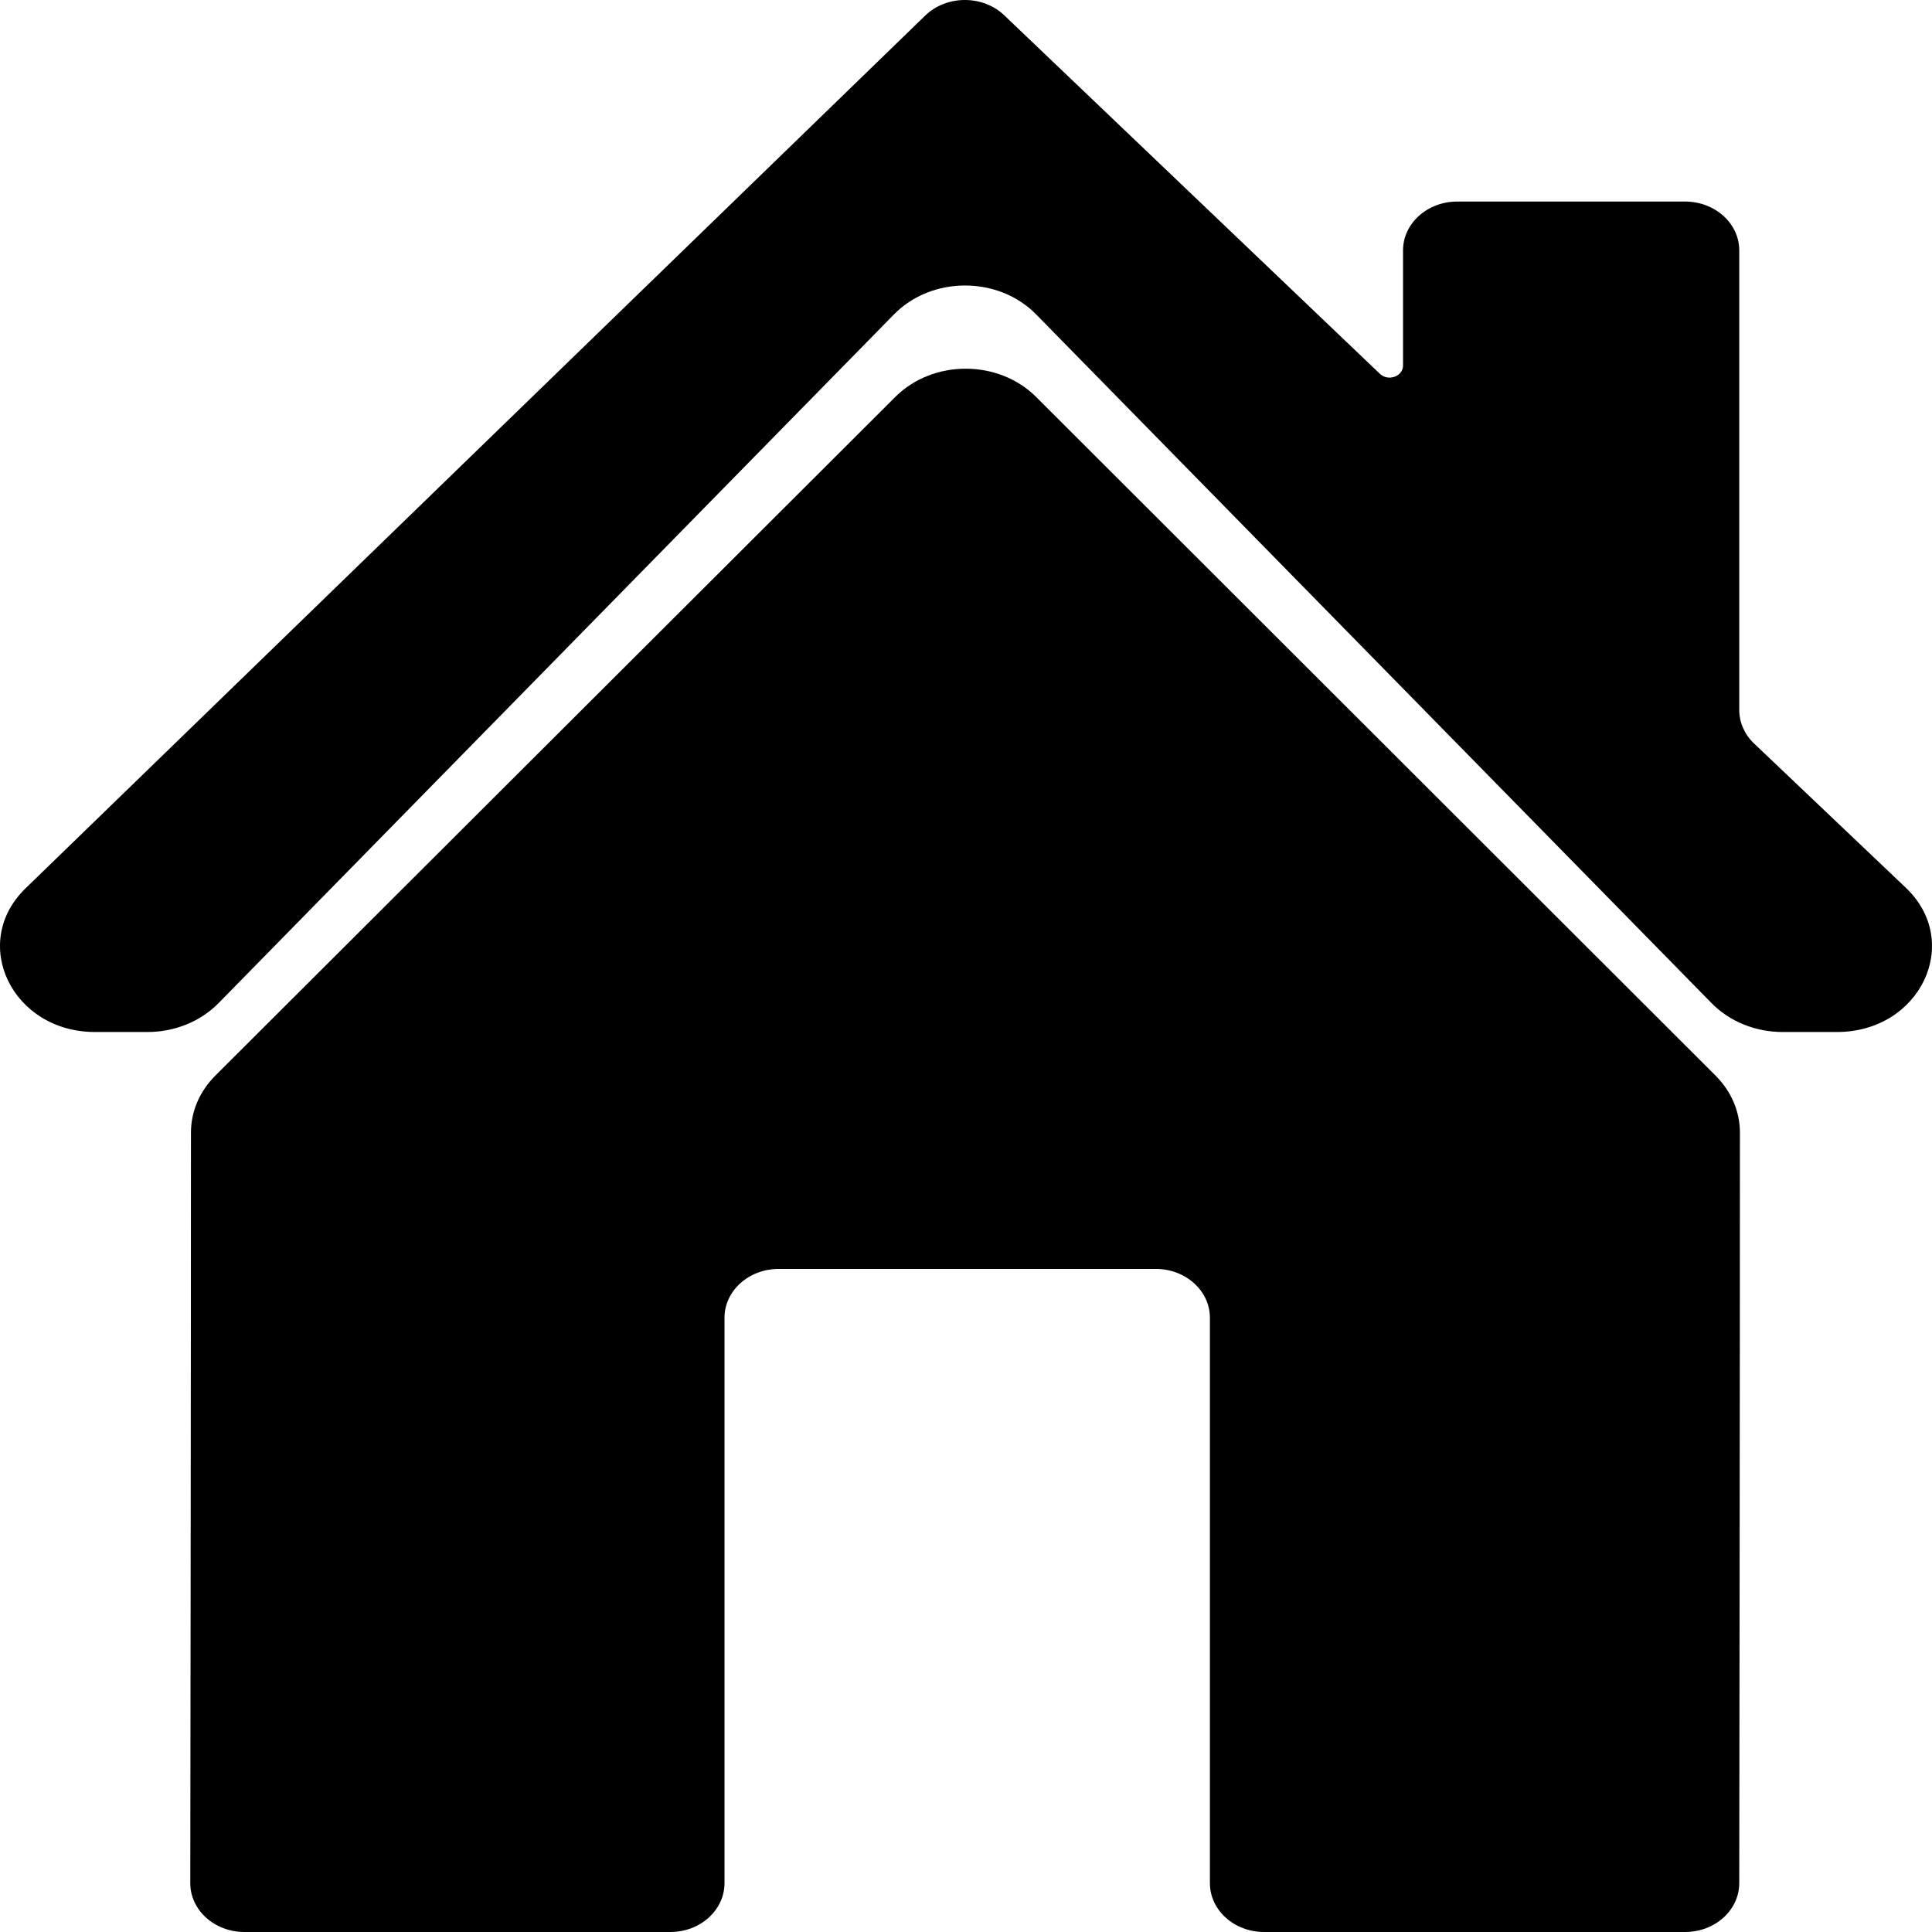
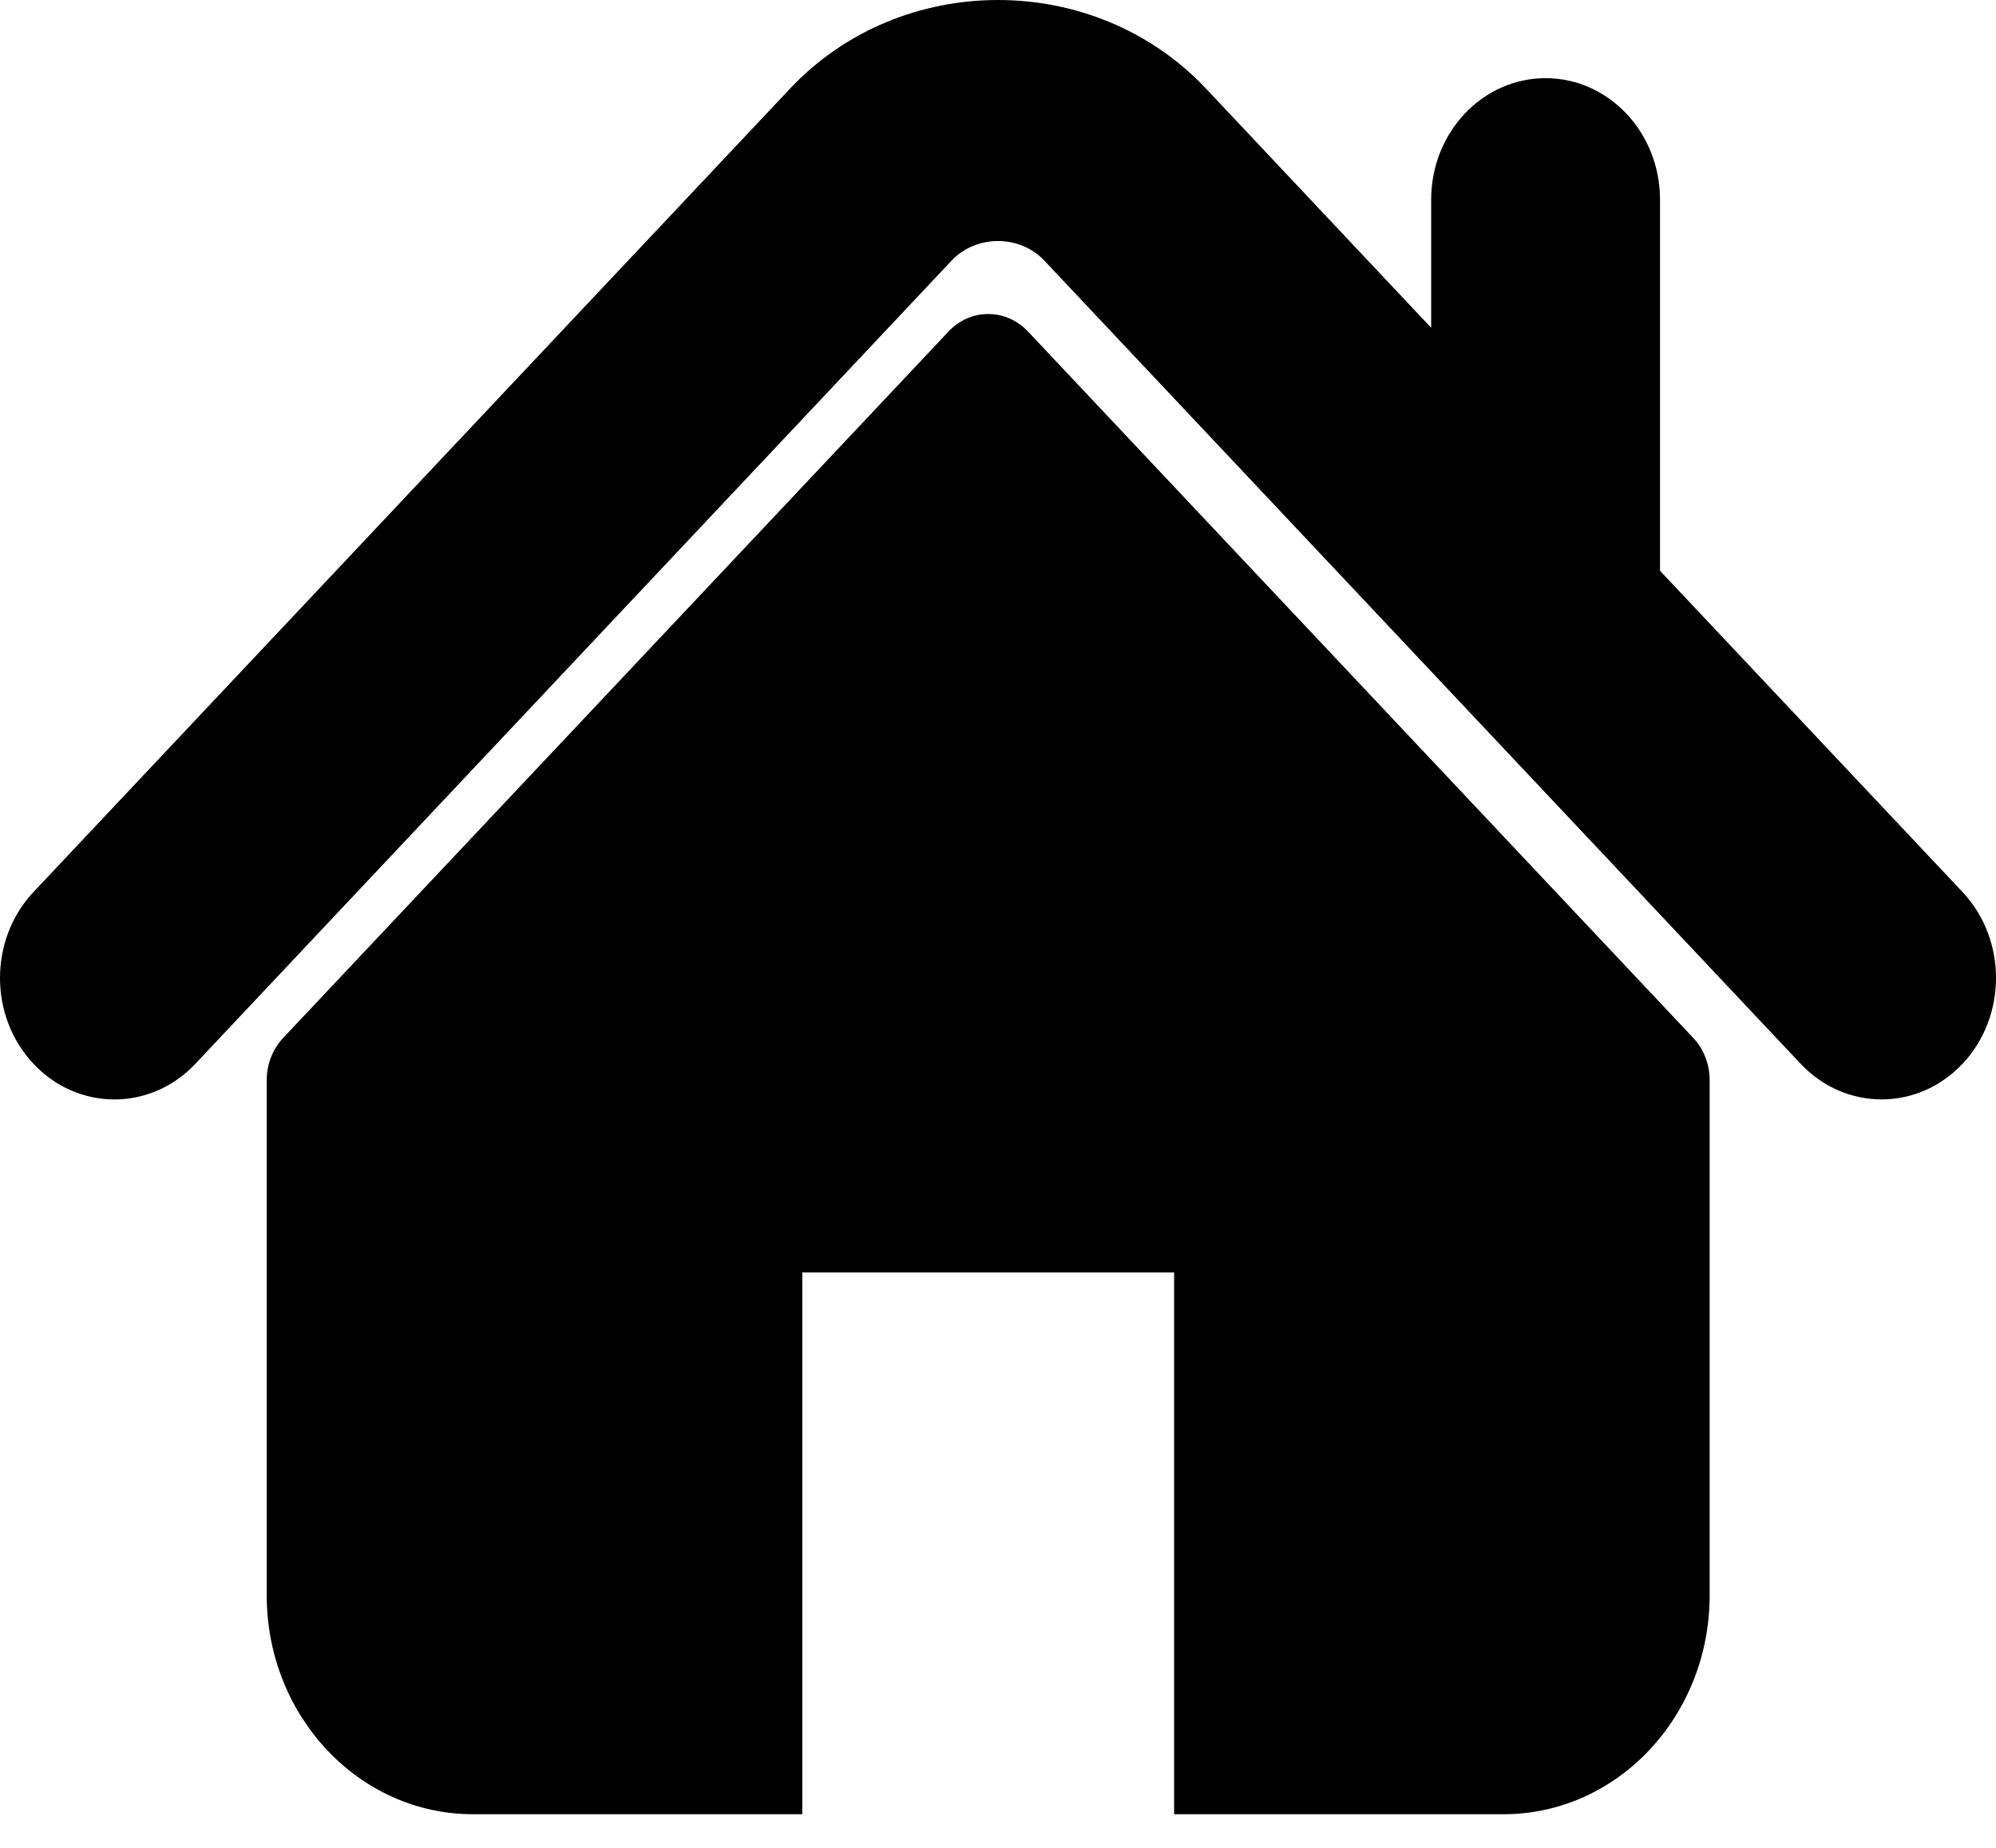
- <svg xmlns="http://www.w3.org/2000/svg" width="400" height="400" viewBox="0 0 400 400" fill="none">
-   <path fill-rule="evenodd" clip-rule="evenodd" d="M30.537 213.667C36.163 213.667 41.518 211.491 45.245 207.692L185.097 65.086C192.911 57.119 206.7 57.119 214.513 65.086L354.365 207.692C358.092 211.491 363.447 213.667 369.073 213.667H380.329C397.57 213.667 406.438 195.067 394.573 183.79L363.09 153.868C361.164 151.998 360.094 149.54 360.094 146.988V51.842C360.094 46.256 355.071 41.729 348.875 41.729H301.703C295.507 41.729 290.485 46.256 290.485 51.842V57.593C290.485 62.984 290.485 70.436 290.485 75.677C290.485 77.94 287.411 79.035 285.686 77.389L207.99 3.233C203.543 -1.086 195.958 -1.076 191.524 3.254L5.29 183.922C-6.382 195.244 2.525 213.667 19.671 213.667H30.537Z" fill="black" />
-   <path fill-rule="evenodd" clip-rule="evenodd" d="M185.37 82.172C193.167 74.39 206.719 74.392 214.513 82.177L355.175 222.679C358.431 225.931 360.233 230.109 360.233 234.49C360.233 284.561 360.094 389.887 360.094 389.887C360.094 395.472 355.071 400 348.875 400H261.718C255.523 400 250.5 395.472 250.5 389.887V272.828C250.5 267.243 245.478 262.715 239.282 262.715H161.218C155.022 262.715 150 267.243 150 272.828V389.887C150 395.472 144.977 400 138.782 400H50.614C44.418 400 39.395 395.472 39.395 389.887C39.395 389.887 39.535 284.516 39.535 234.494C39.535 230.111 41.339 225.931 44.598 222.678L185.37 82.172Z" fill="black" />
+ <svg xmlns="http://www.w3.org/2000/svg" width="54" height="50" viewBox="0 0 54 50" fill="none">
+   <path d="M25.662 8.97C26.254 8.339 27.217 8.339 27.811 8.97L45.808 28.083C46.094 28.385 46.253 28.797 46.253 29.227V43.167C46.253 46.438 43.757 49.09 40.677 49.09H31.765V34.431H21.705V49.09H12.793C9.714 49.09 7.216 46.438 7.216 43.167V29.227C7.216 28.797 7.378 28.385 7.662 28.083L25.662 8.97Z" fill="black" />
+   <path d="M21.37 2.402C24.375 -0.797 29.613 -0.802 32.626 2.396L38.719 8.869V5.402C38.719 3.586 40.105 2.115 41.813 2.115C43.525 2.115 44.91 3.586 44.91 5.402V15.444L53.094 24.136C54.303 25.422 54.302 27.502 53.094 28.785C52.489 29.428 51.696 29.748 50.904 29.748C50.113 29.748 49.322 29.428 48.715 28.785L28.25 7.048C27.587 6.346 26.412 6.346 25.746 7.05L5.285 28.785C4.077 30.071 2.114 30.071 0.906 28.785C-0.302 27.502 -0.302 25.422 0.906 24.136L21.37 2.402Z" fill="black" />
</svg>
